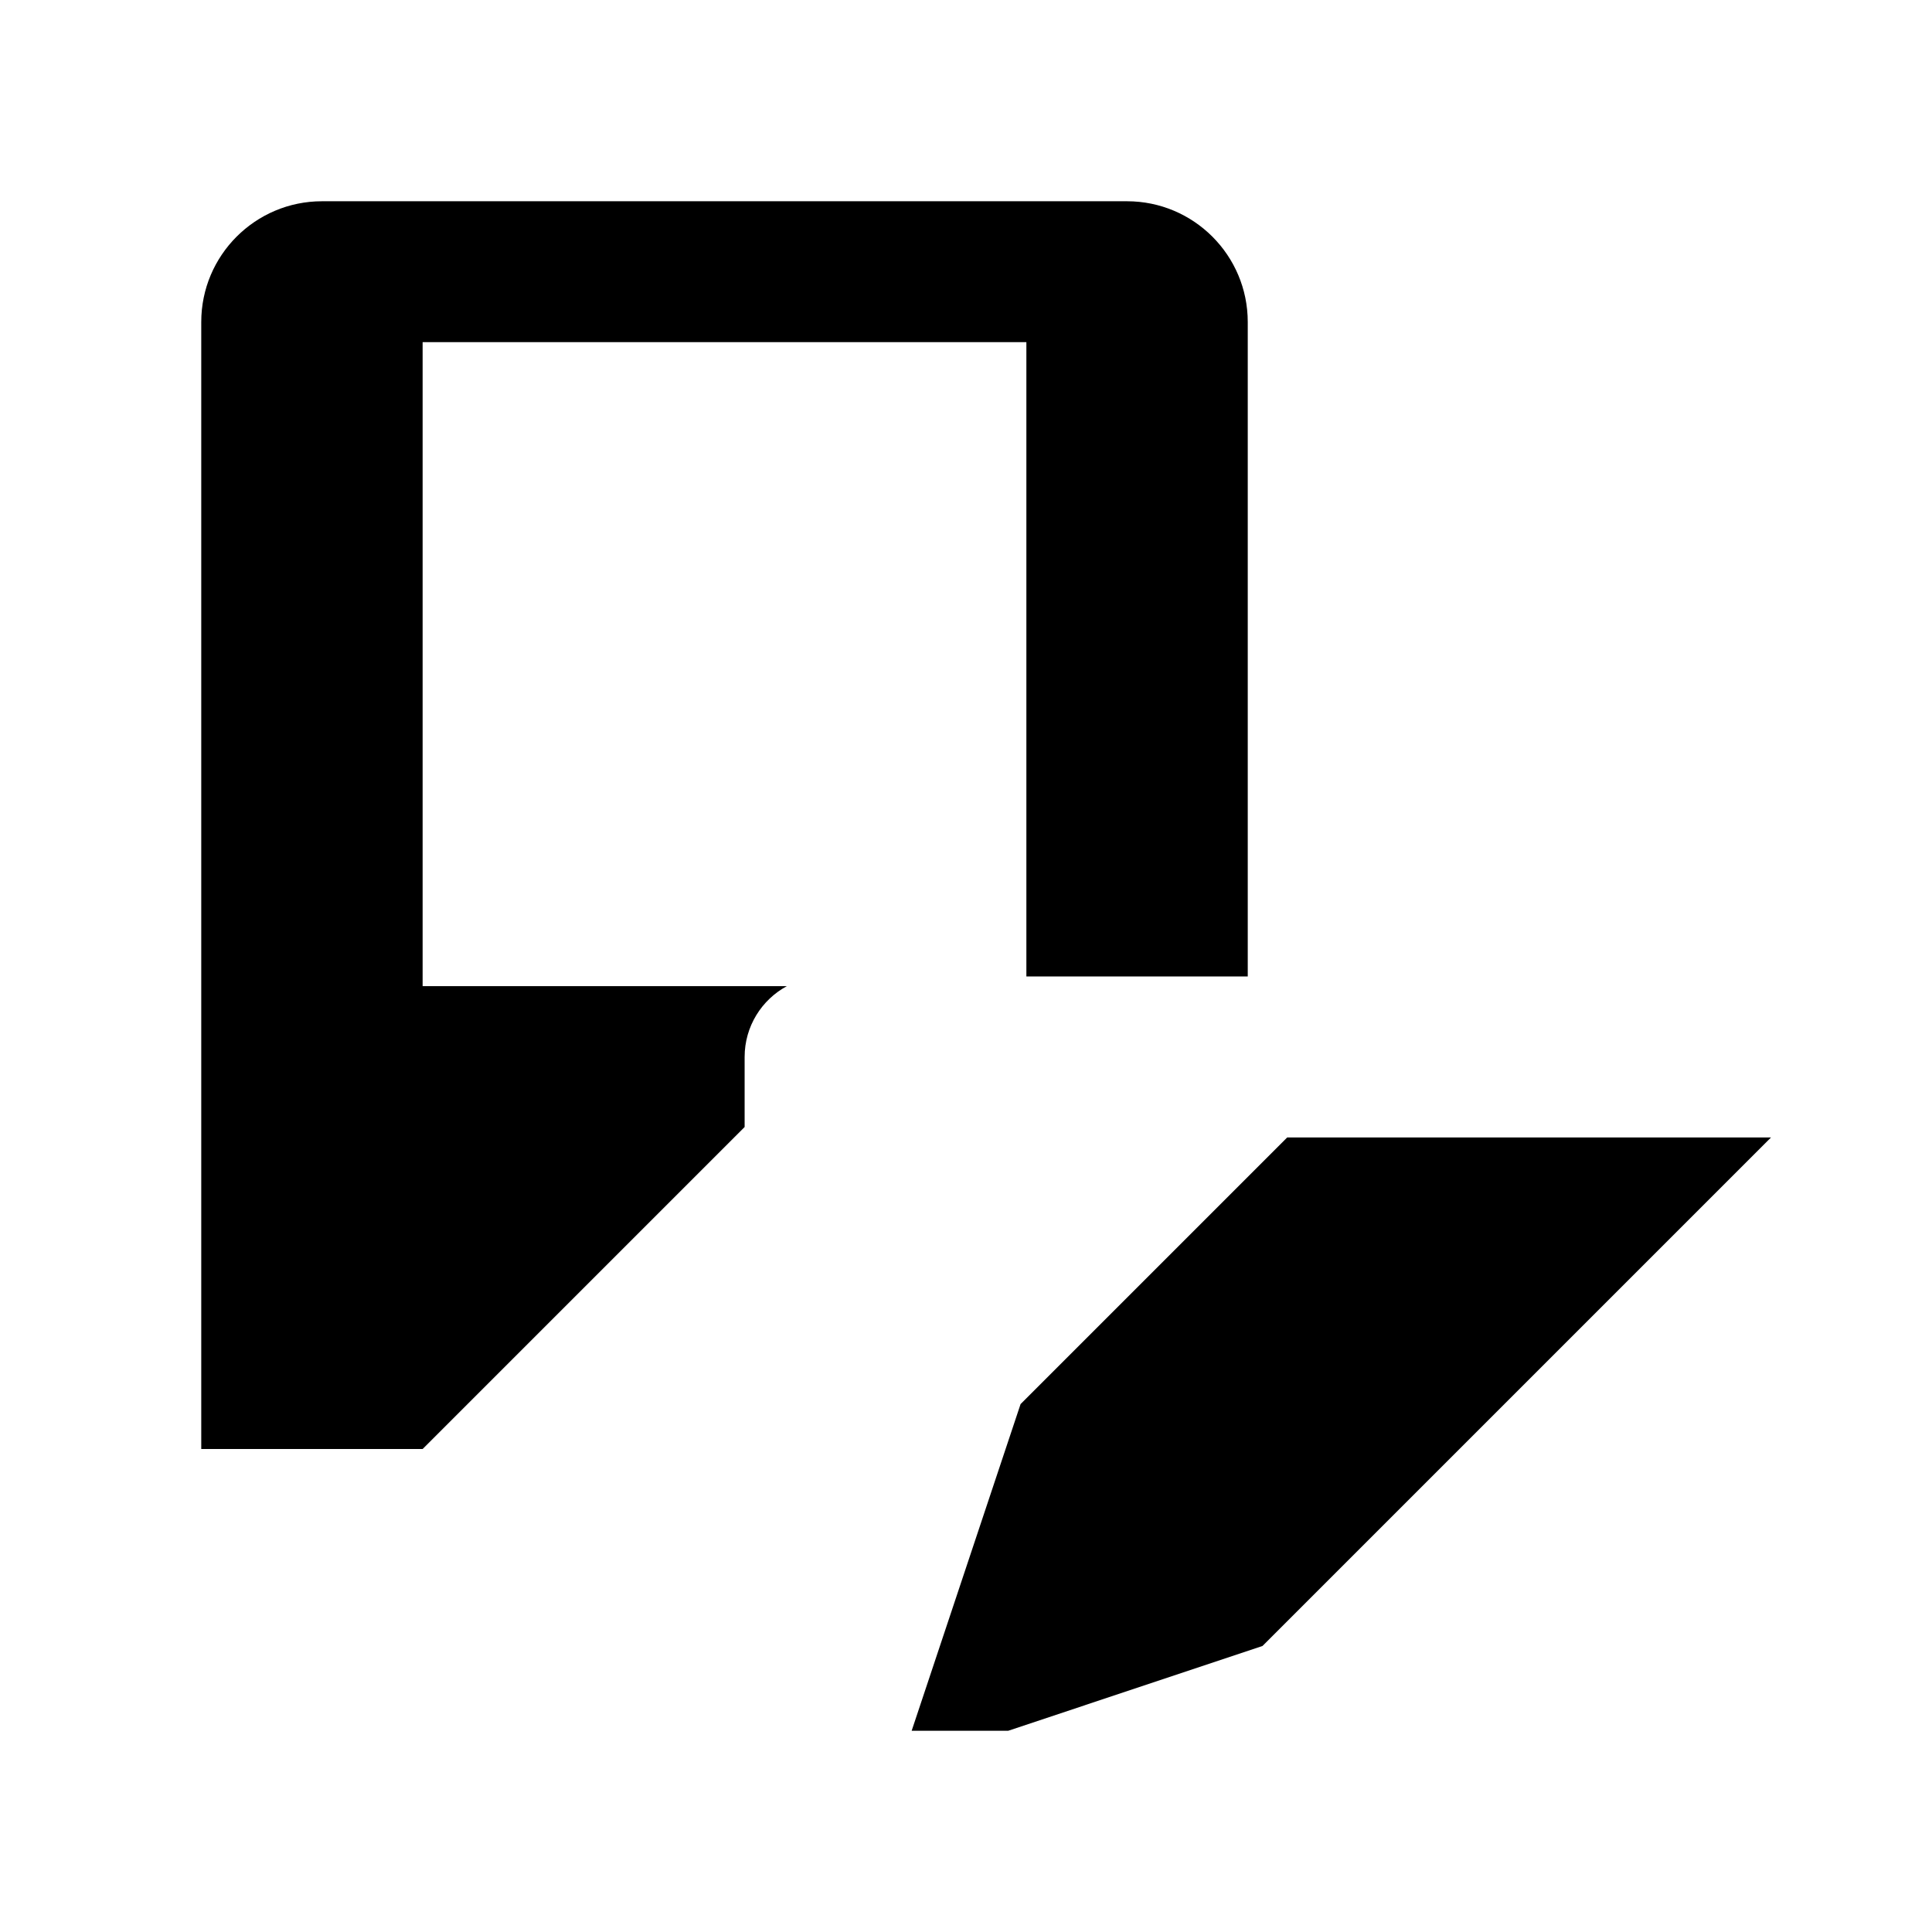
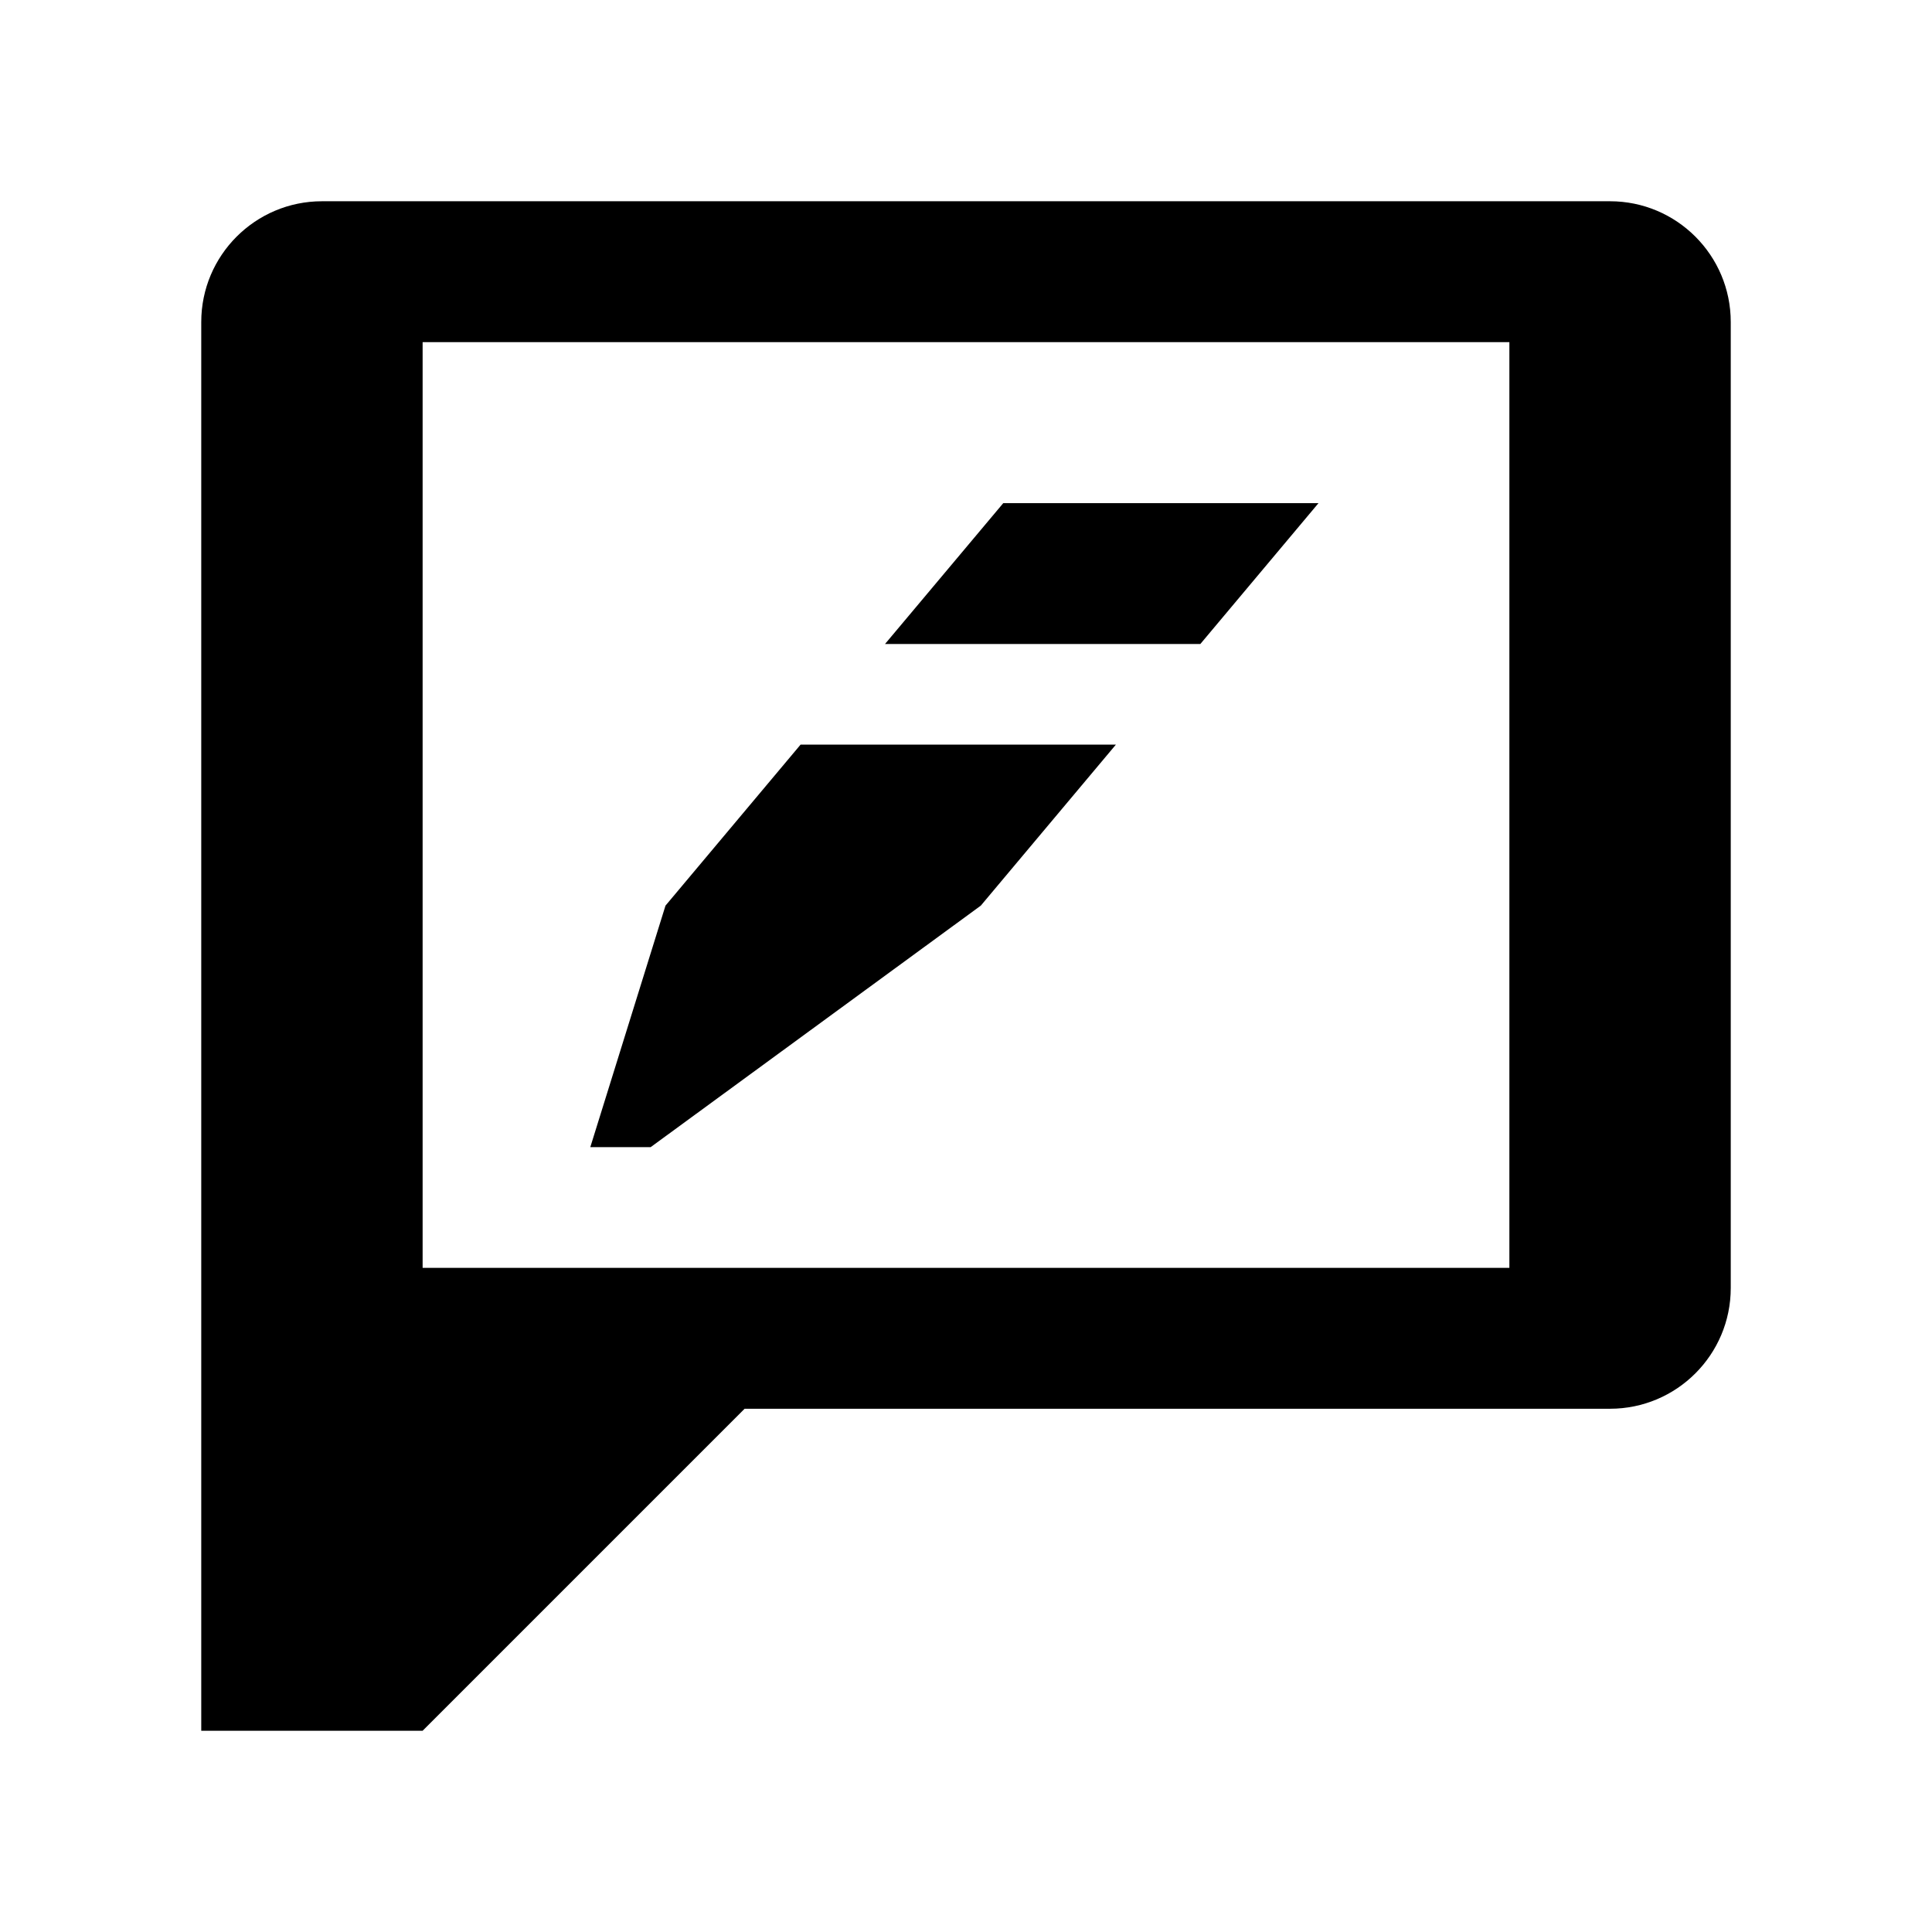
<svg xmlns="http://www.w3.org/2000/svg" viewBox="0 0 24 24">
-   <path fill="currentColor" d="M4 2.5H14C14.828 2.5 15.5 3.172 15.5 4V12.13H12.75V4.25H5.25V12.25H9.775C9.462 12.419 9.25 12.75 9.25 13.13V14L5.25 18H2.5V4C2.5 3.172 3.172 2.5 4 2.5ZM13.24 16.88 15.99 14.13H22L19.25 16.88L15.683 20.447L12.525 21.5H11.325L12.678 17.442Z" />
+   <path fill="currentColor" d="M2.5 4C2.5 3.172 3.172 2.5 4 2.5L20 2.5C20.828 2.5 21.5 3.172 21.5 4L21.5 16C21.5 16.828 20.828 17.5 20 17.5L9.25 17.5L5.25 21.5L2.5 21.5ZM5.25 4.25L5.25 15.75L18.75 15.75L18.75 4.25ZM13.862 9.25L12.184 11.25L8.083 14.25L7.333 14.25L8.267 11.25L9.945 9.25ZM12.463 6.25L16.379 6.25L14.911 8L10.994 8Z" />
</svg>
